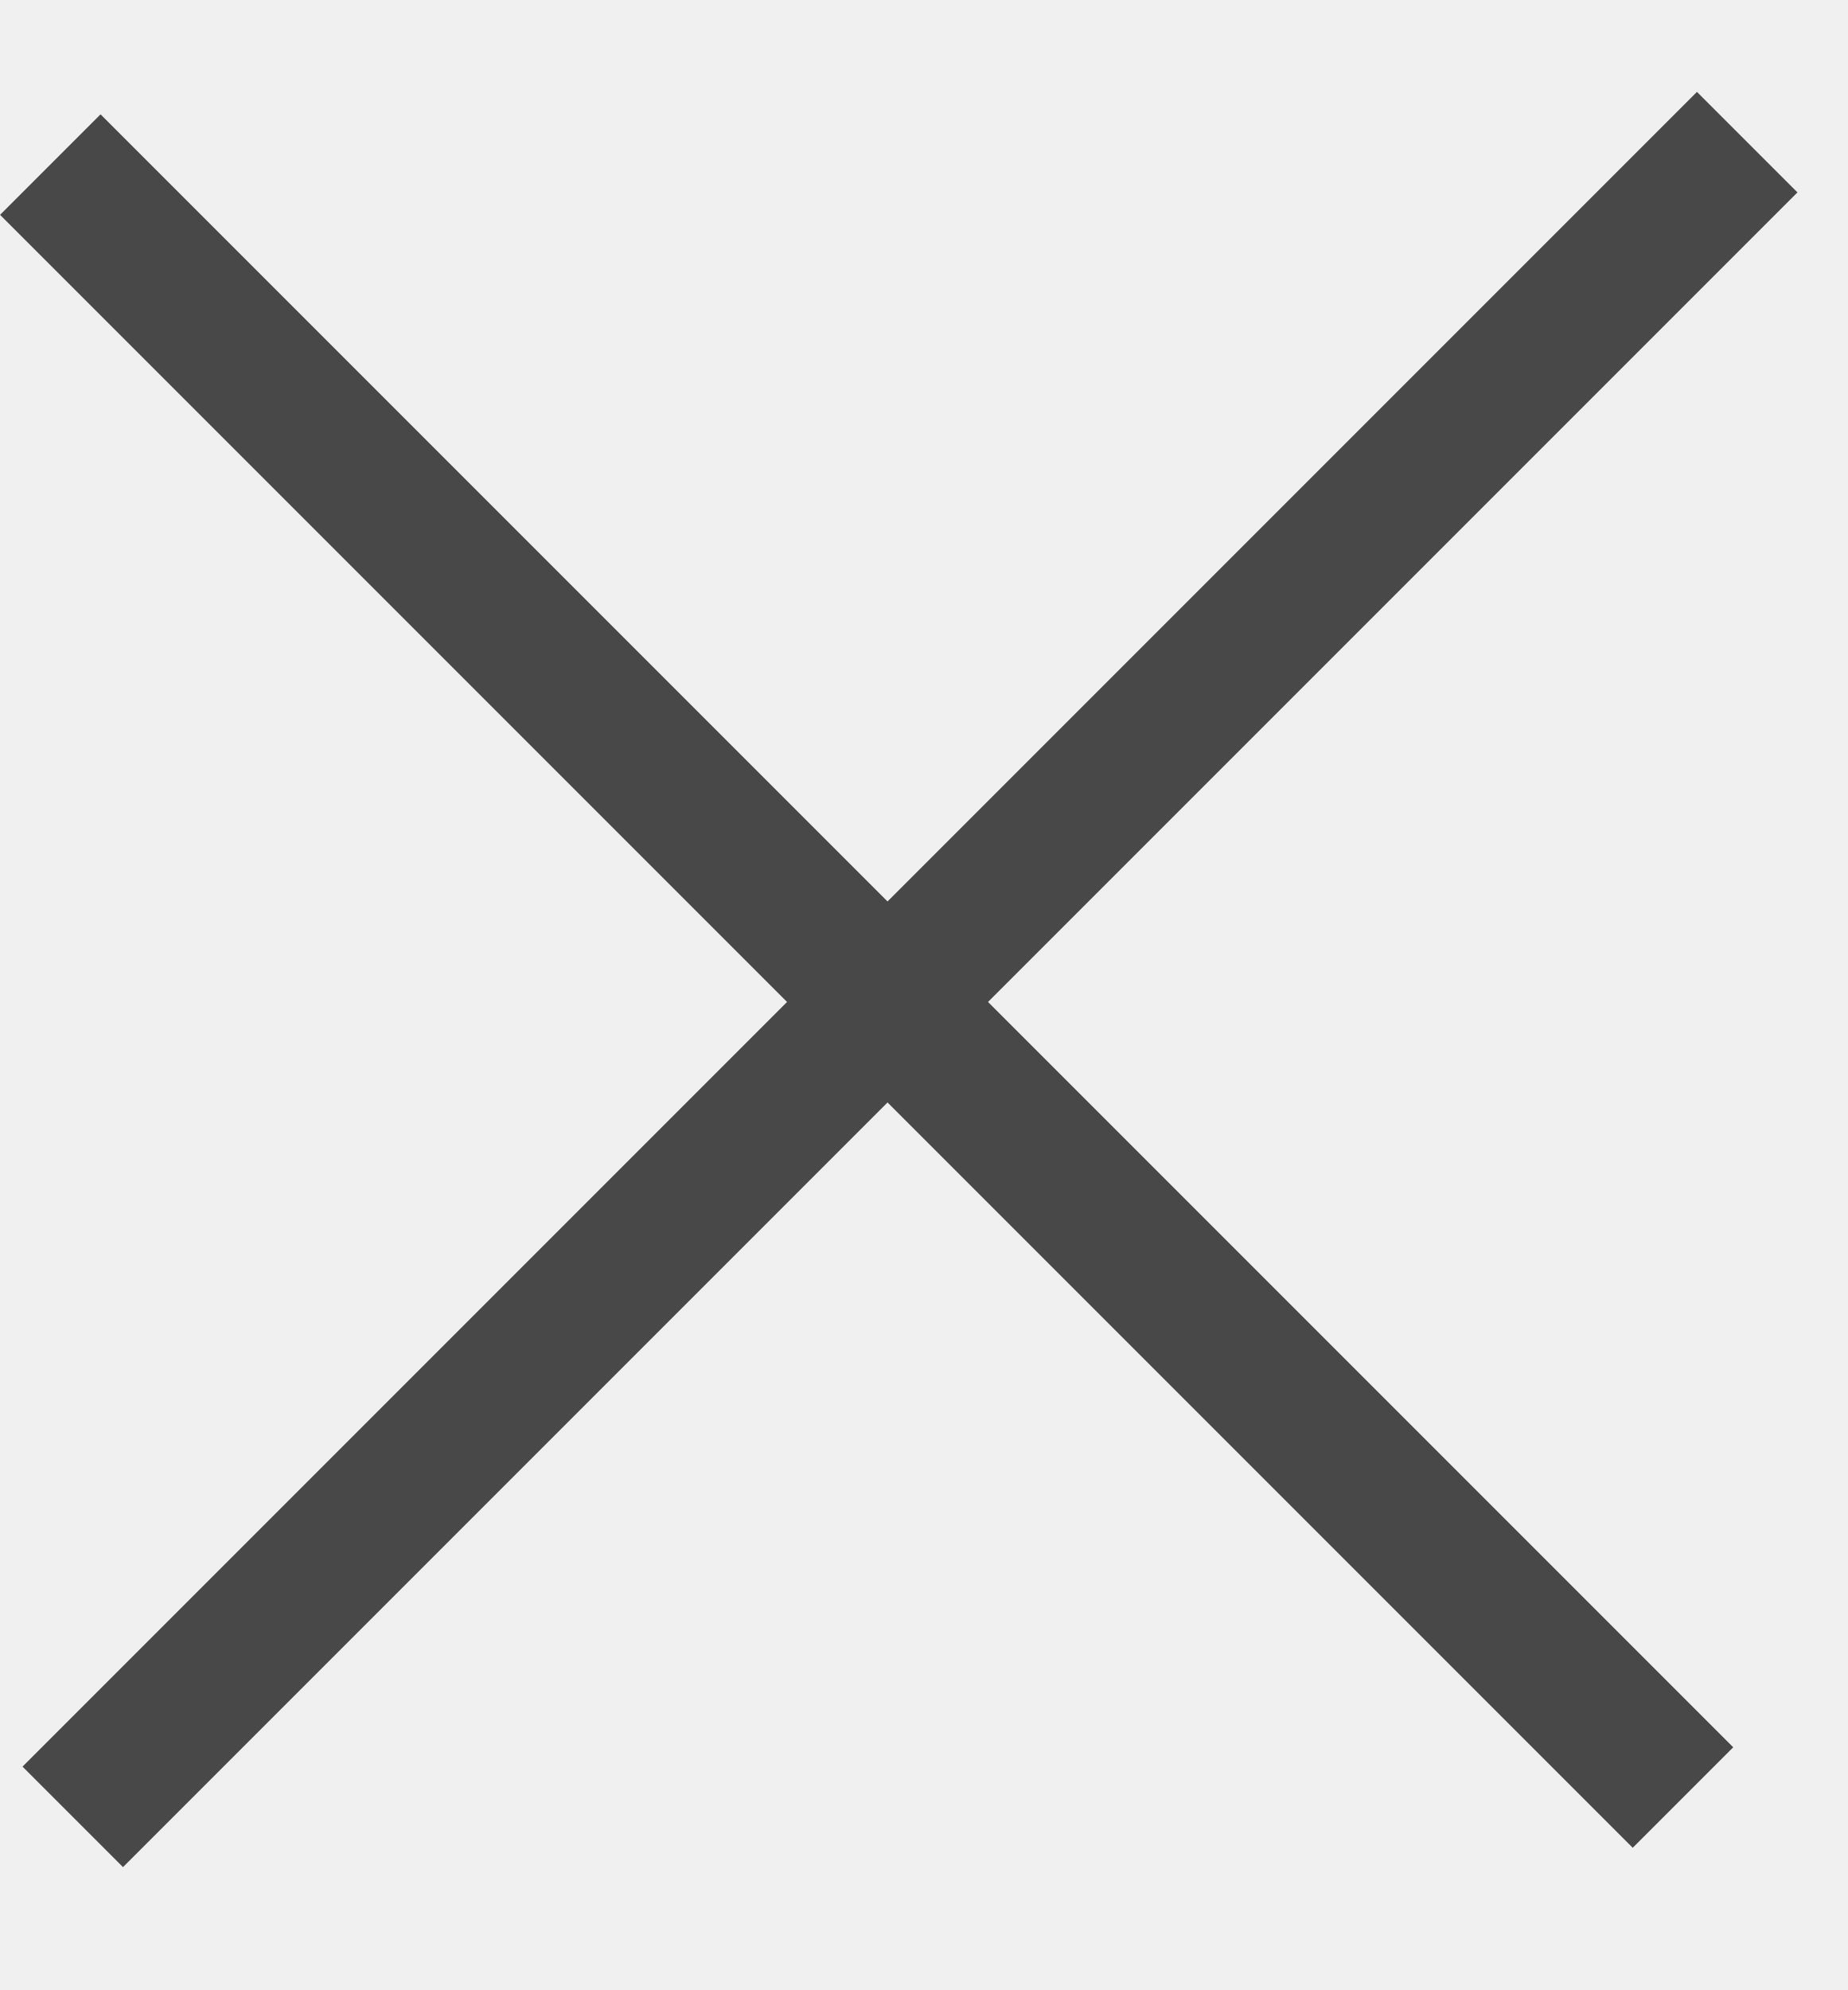
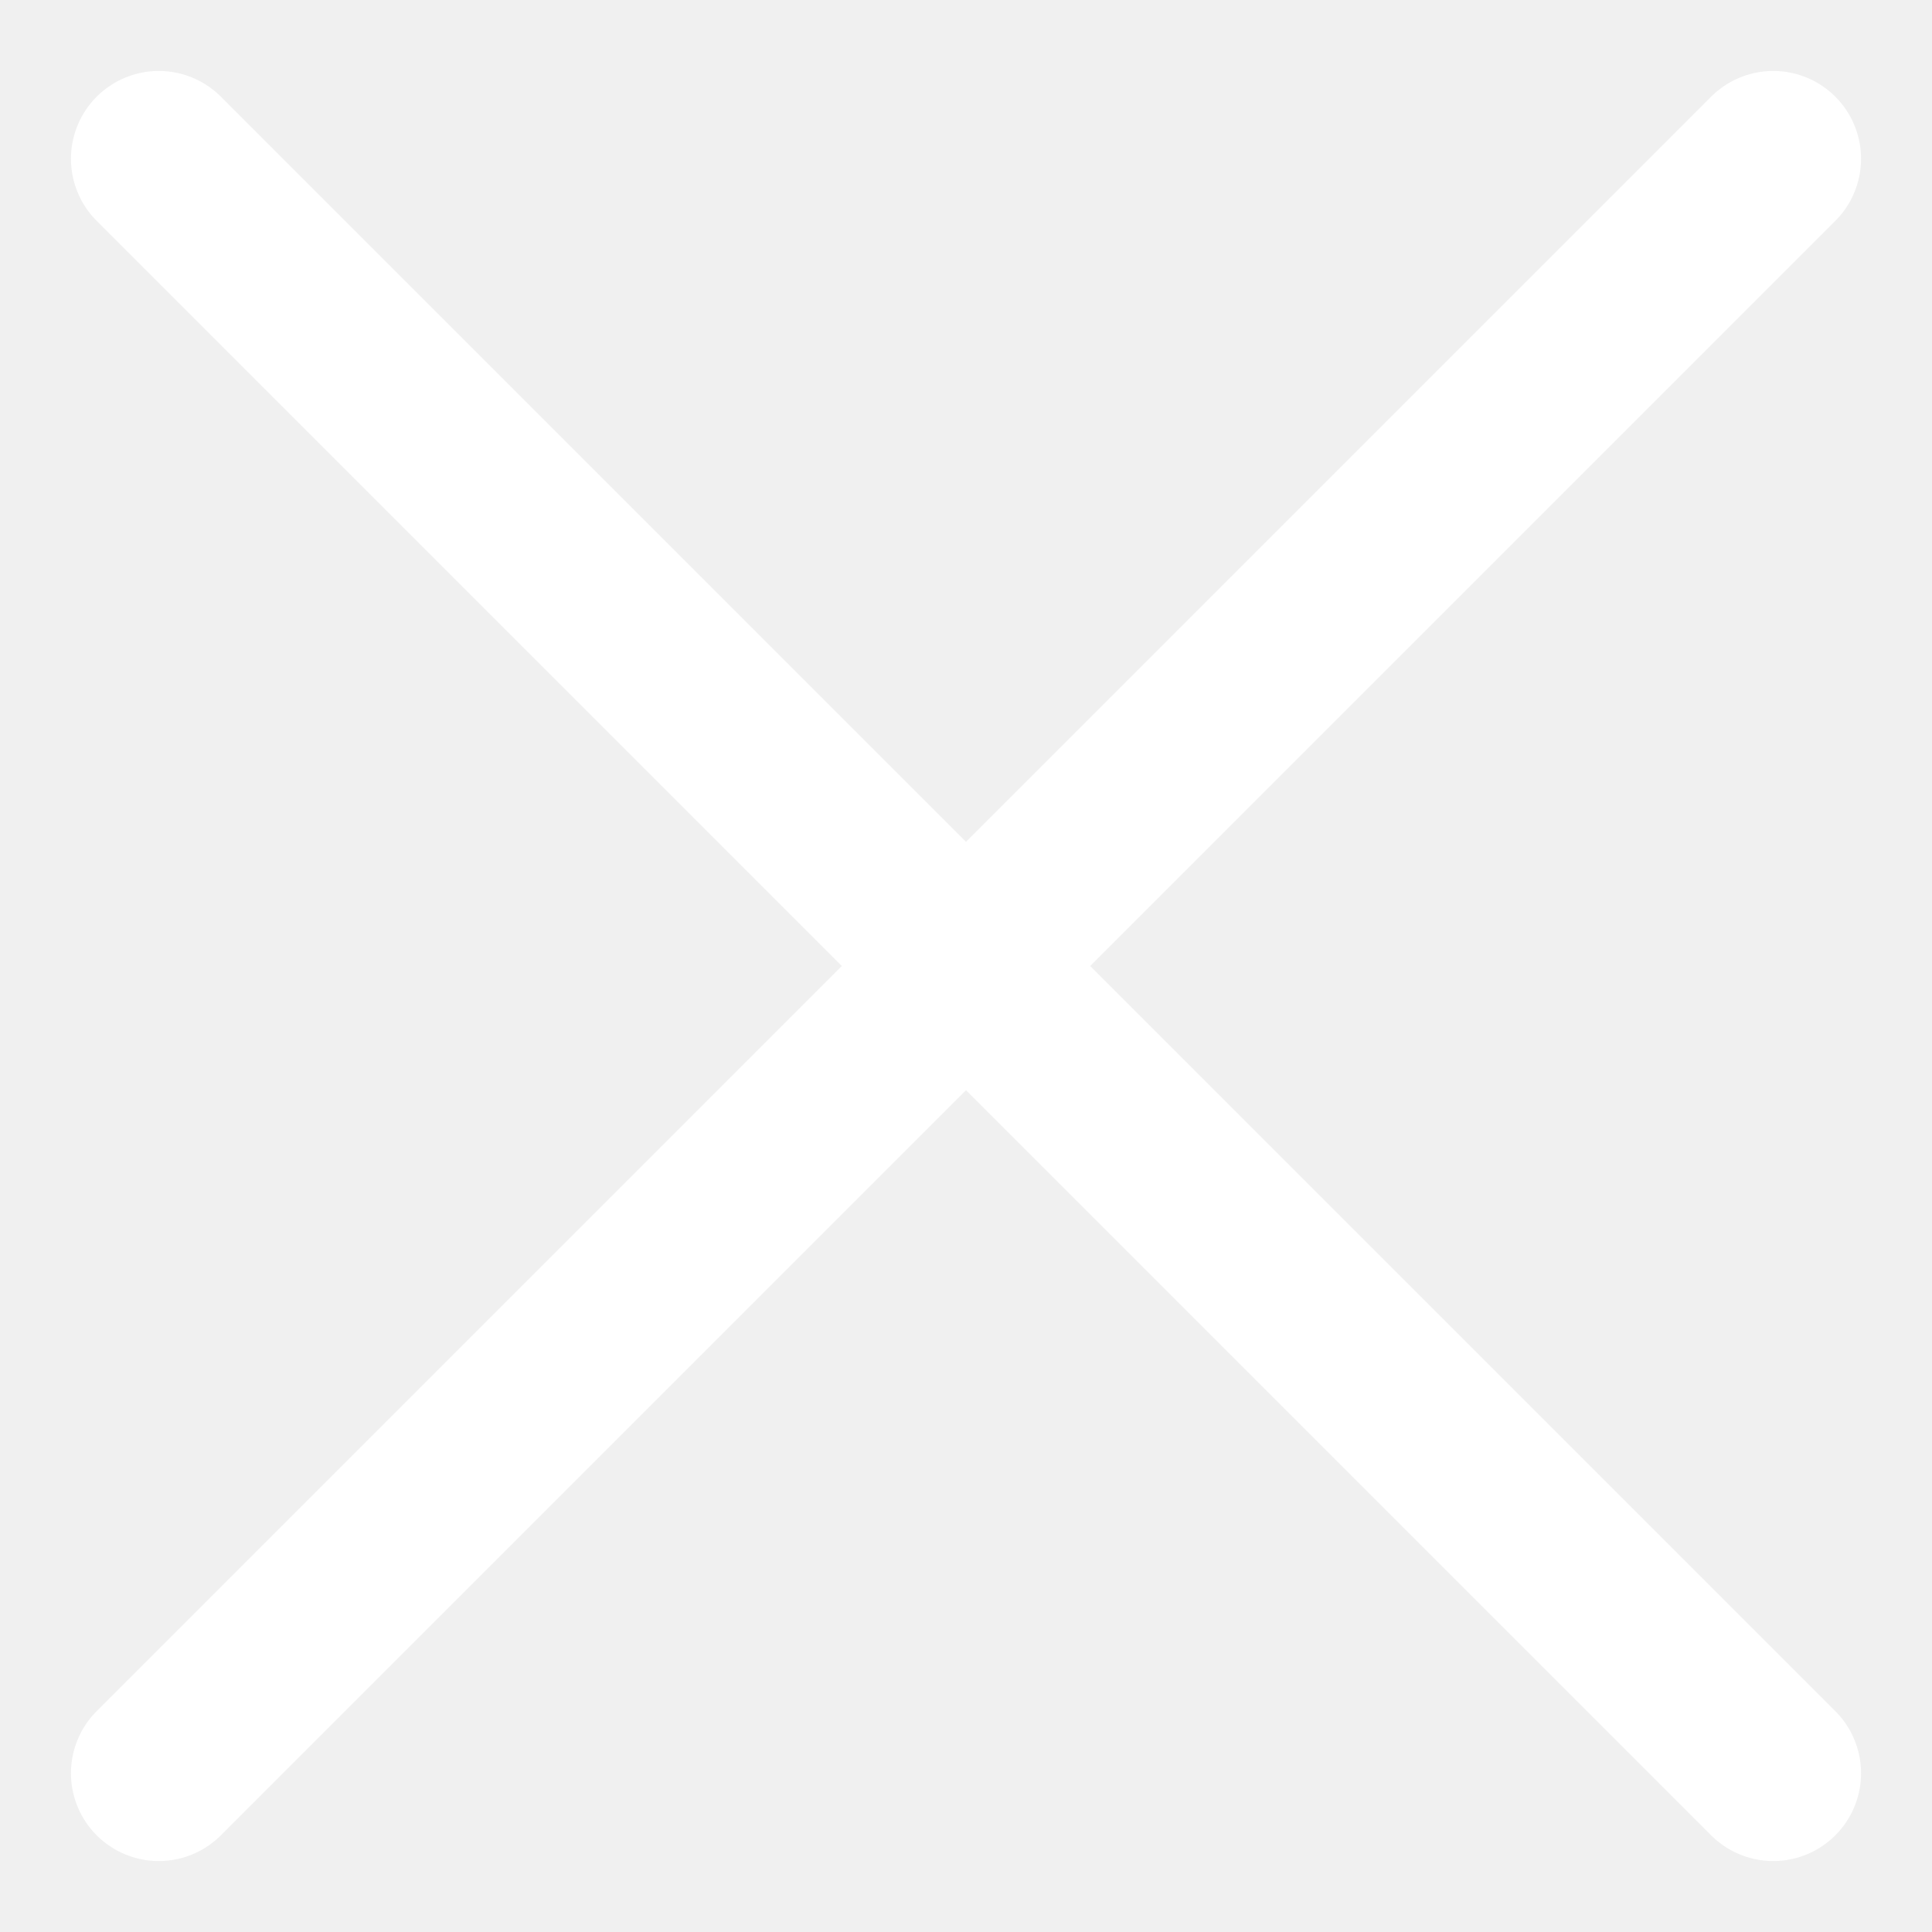
- <svg xmlns="http://www.w3.org/2000/svg" width="13" height="14" viewBox="0 0 13 14" fill="none">
-   <g opacity="0.7">
-     <path d="M12.294 1L0.512 12.782" stroke="black" />
-     <line x1="0.354" y1="1.158" x2="11.842" y2="12.646" stroke="black" />
-   </g>
+ <svg xmlns="http://www.w3.org/2000/svg" width="22" height="22" viewBox="0 0 22 22" fill="none">
+   <path d="M1.808 1.808L20.192 20.192" stroke="white" stroke-width="2" stroke-linecap="round" />
+   <path d="M20.192 1.808L1.808 20.192" stroke="white" stroke-width="2" stroke-linecap="round" />
</svg>
